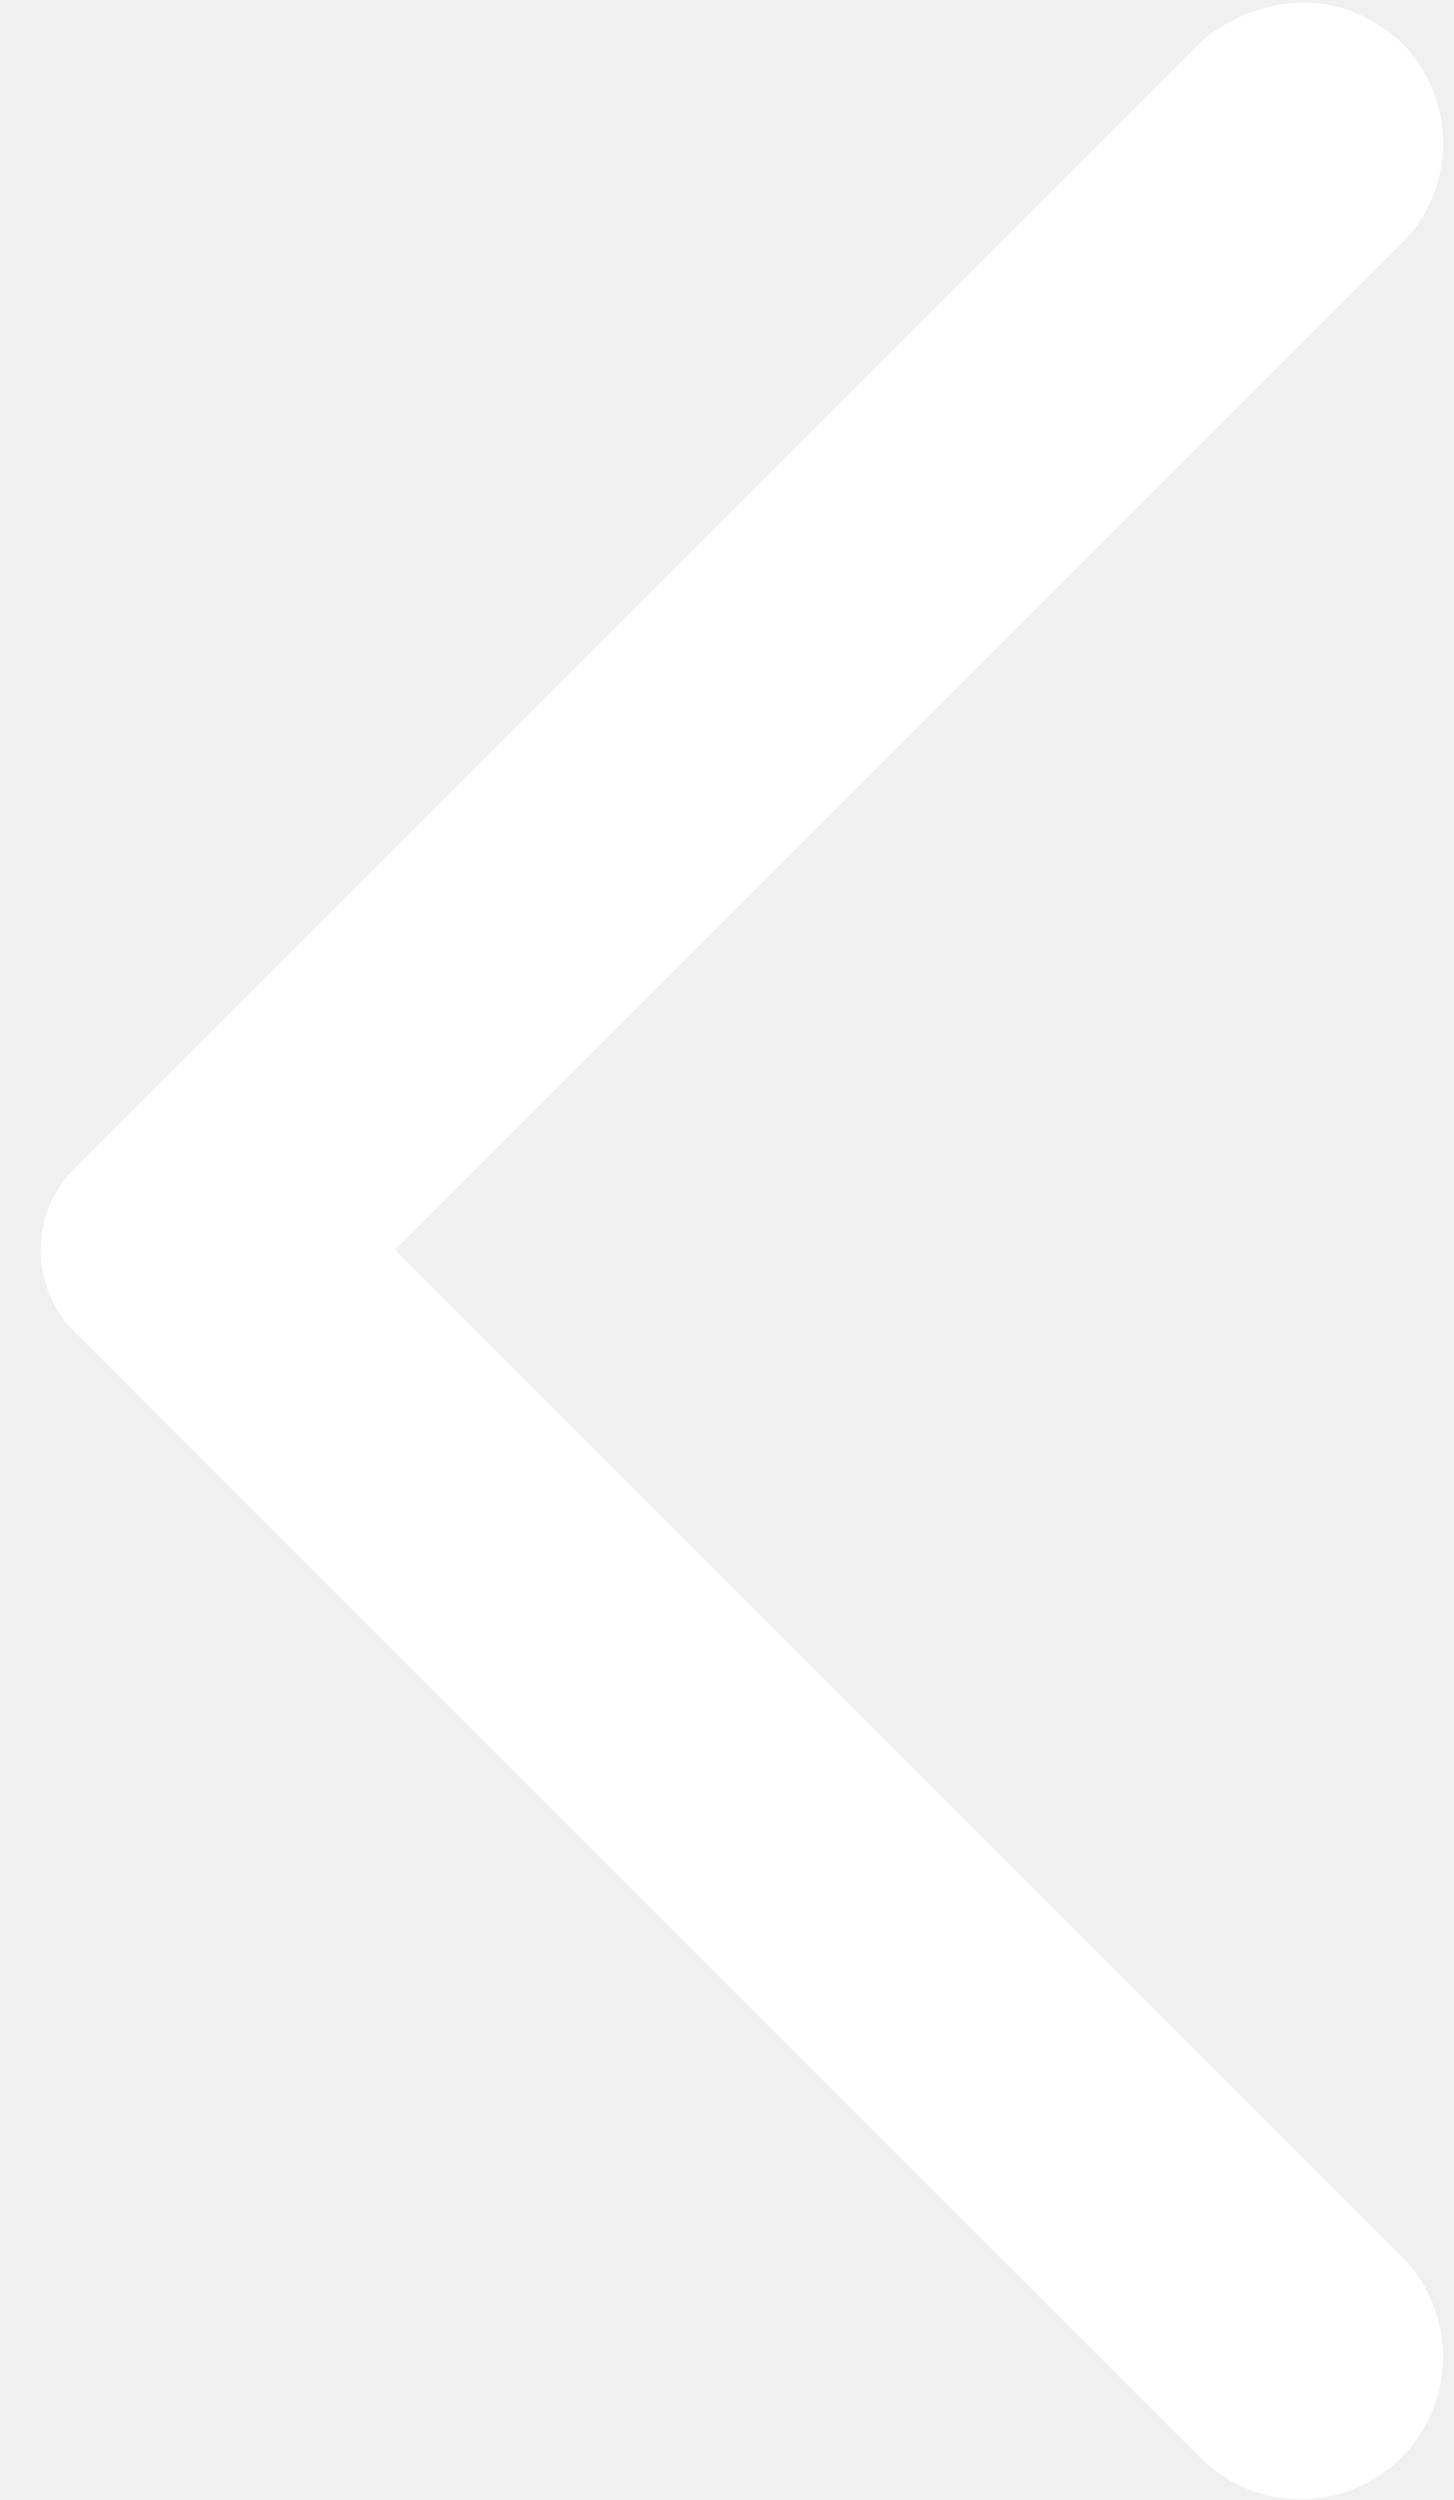
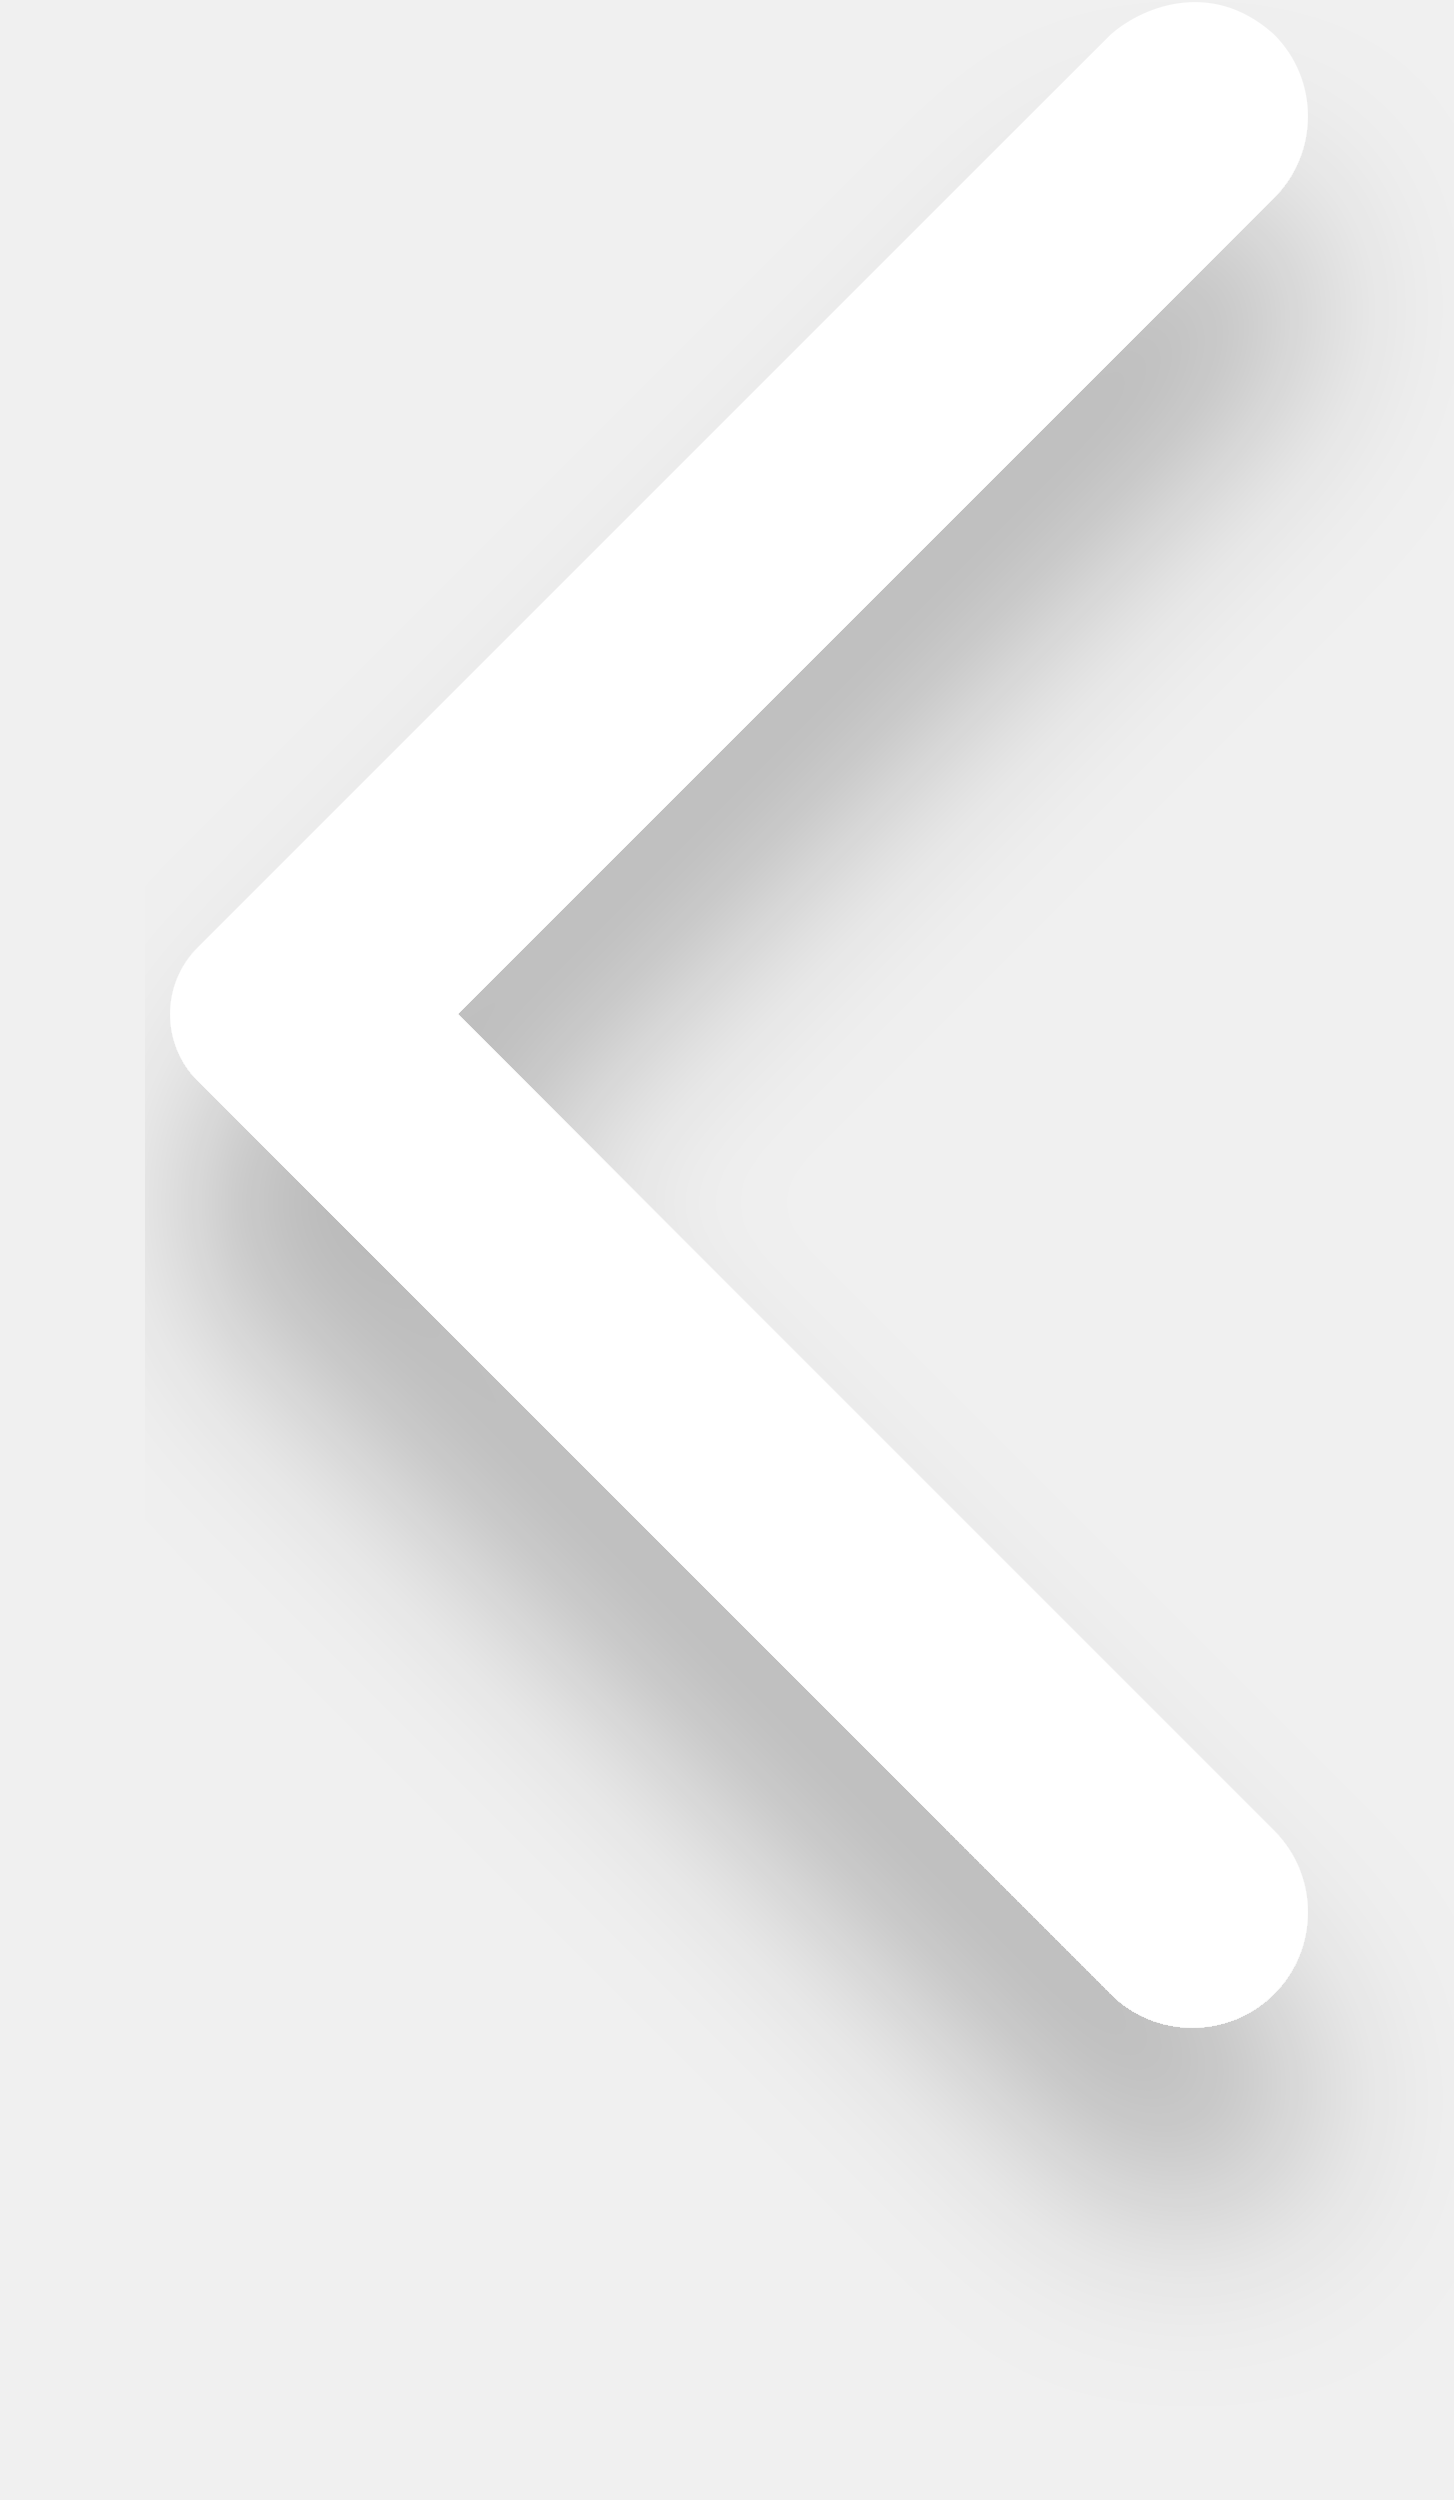
- <svg xmlns="http://www.w3.org/2000/svg" width="25" height="43" viewBox="0 0 25 43" fill="none">
-   <path d="M20.641 42.269C21.597 43.225 23.147 43.225 24.103 42.269C25.059 41.313 25.059 39.764 24.103 38.808L6.795 21.5L24.103 4.192C25.059 3.236 25.059 1.687 24.103 0.731C22.724 -0.512 21.221 0.213 20.641 0.731L3.334 18.038L1.286 20.086C0.505 20.867 0.505 22.133 1.286 22.914L3.334 24.962L20.641 42.269Z" fill="white" />
+ <svg xmlns="http://www.w3.org/2000/svg" width="25" height="43" viewBox="0 0 25 53" fill="none">
+   <g filter="url(#filter0_d)">
+     <path d="M20.641 42.269C21.597 43.225 23.147 43.225 24.103 42.269C25.059 41.313 25.059 39.764 24.103 38.808L6.795 21.5L24.103 4.192C25.059 3.236 25.059 1.687 24.103 0.731C22.724 -0.512 21.221 0.213 20.641 0.731L3.334 18.038L1.286 20.086C0.505 20.867 0.505 22.133 1.286 22.914L3.334 24.962L20.641 42.269Z" fill="white" />
+   </g>
+   <defs>
+     <filter id="filter0_d" x="0.18" y="0.044" width="32.119" height="50.942" filterUnits="userSpaceOnUse" color-interpolation-filters="sRGB">
+       <feFlood flood-opacity="0" result="BackgroundImageFix" />
+       <feColorMatrix in="SourceAlpha" type="matrix" values="0 0 0 0 0 0 0 0 0 0 0 0 0 0 0 0 0 0 127 0" result="hardAlpha" />
+       <feOffset dy="4" />
+       <feGaussianBlur stdDeviation="2" />
+       <feComposite in2="hardAlpha" operator="out" />
+       <feColorMatrix type="matrix" values="0 0 0 0 0 0 0 0 0 0 0 0 0 0 0 0 0 0 0.25 0" />
+       <feBlend mode="normal" in2="BackgroundImageFix" result="effect1_dropShadow" />
+       <feBlend mode="normal" in="SourceGraphic" in2="effect1_dropShadow" result="shape" />
+     </filter>
+   </defs>
</svg>
